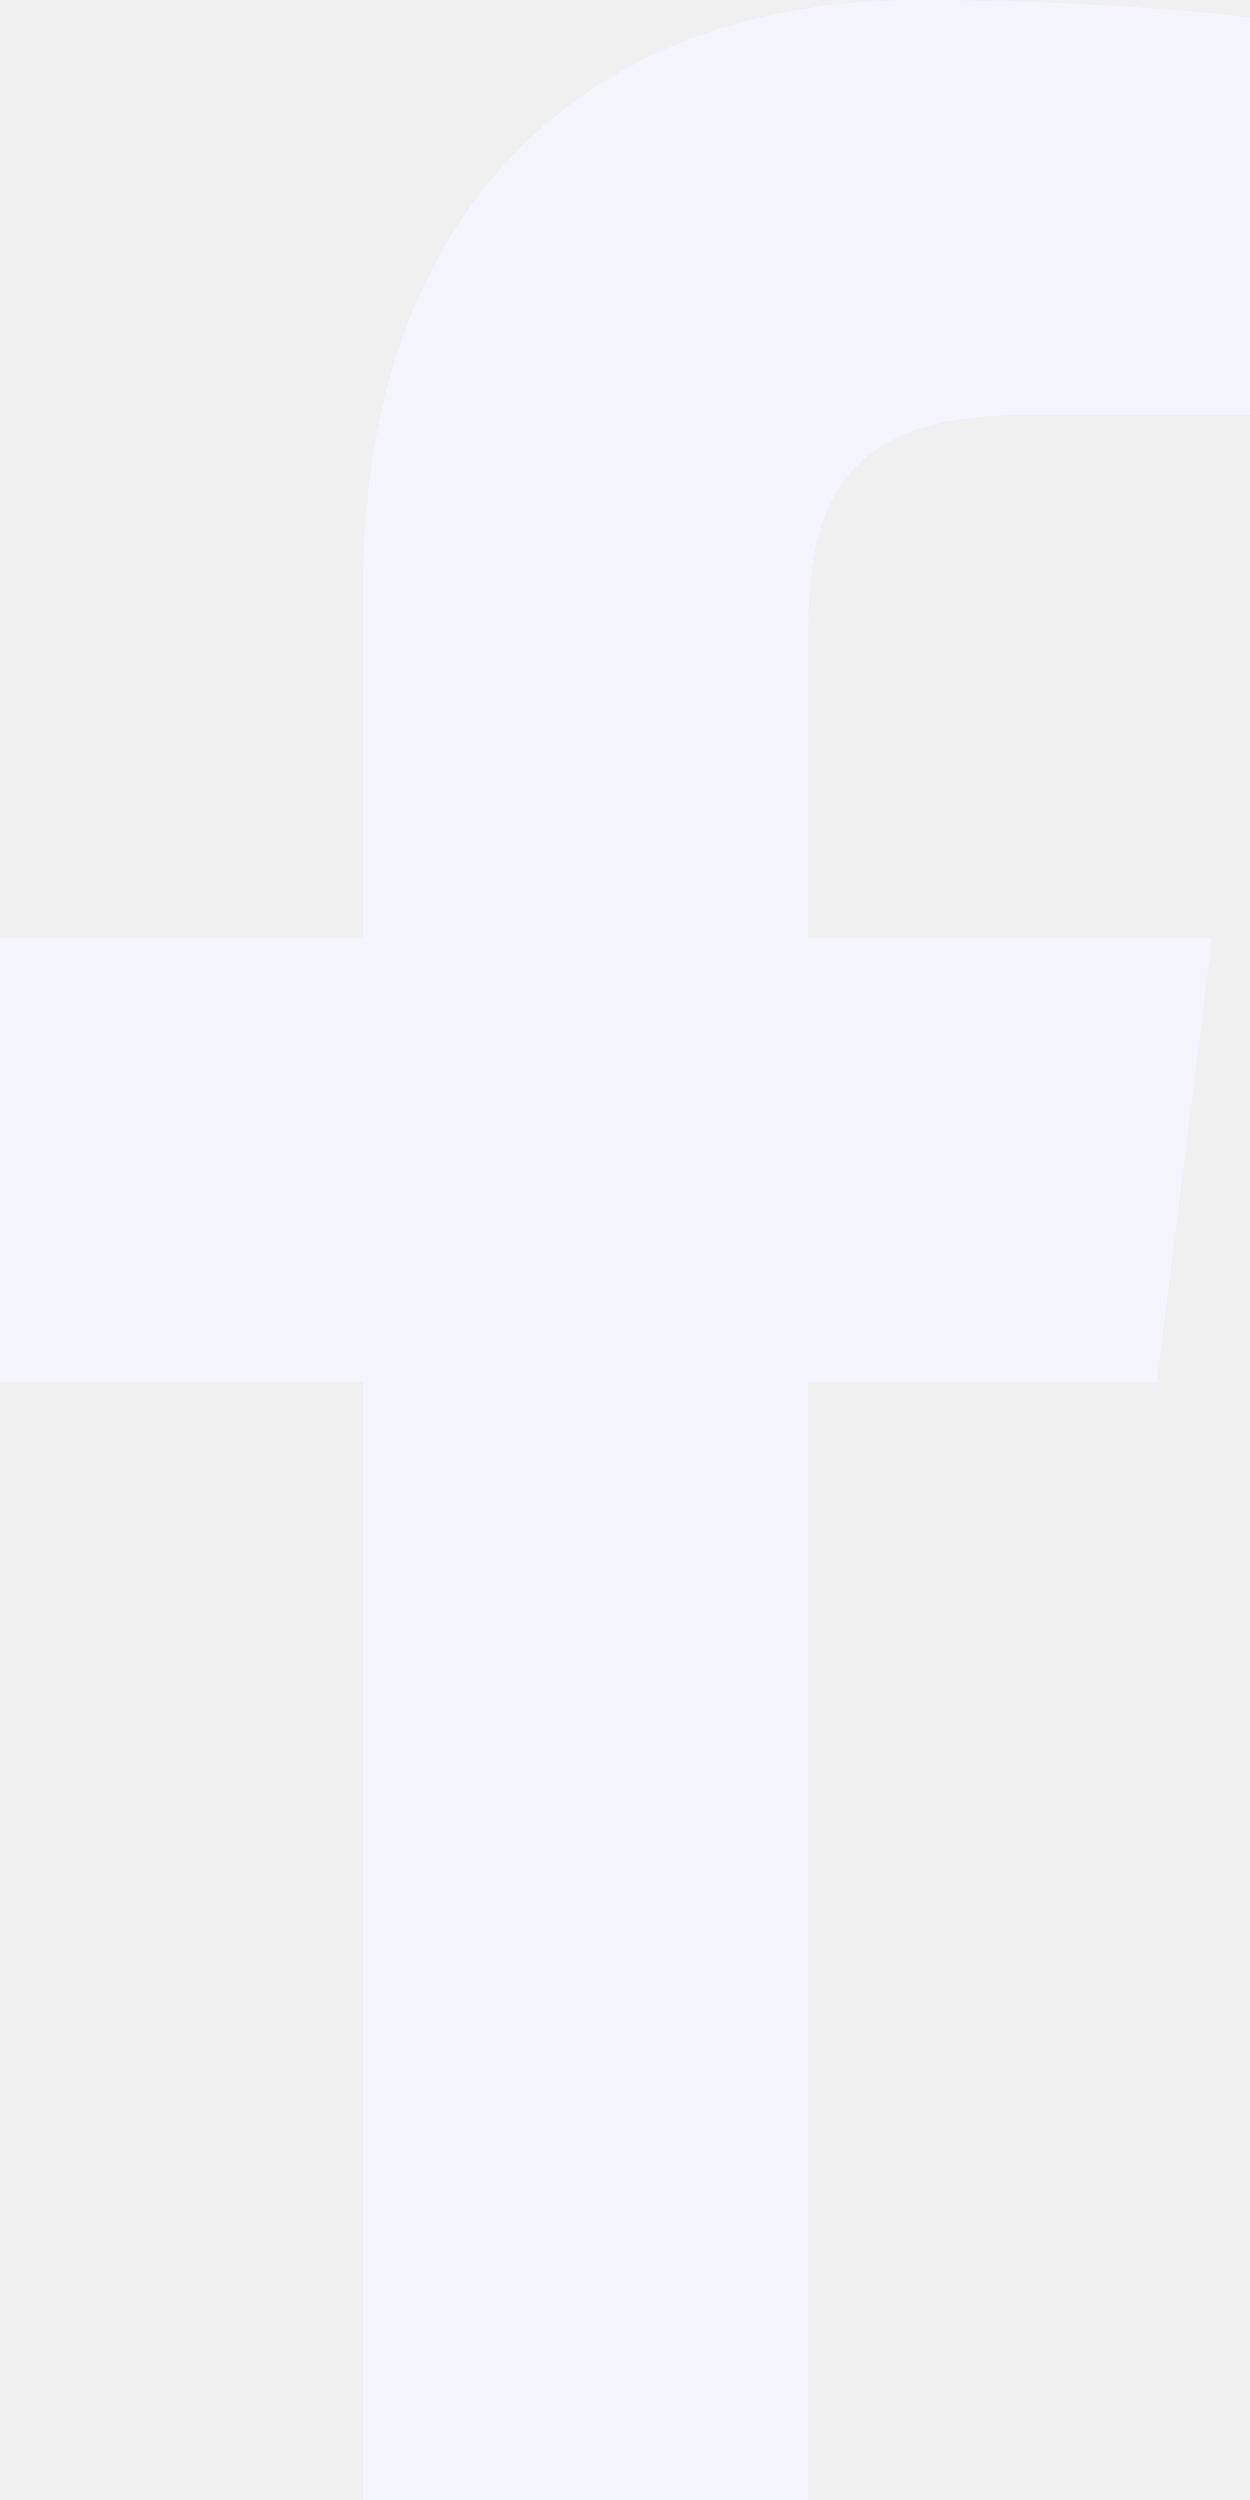
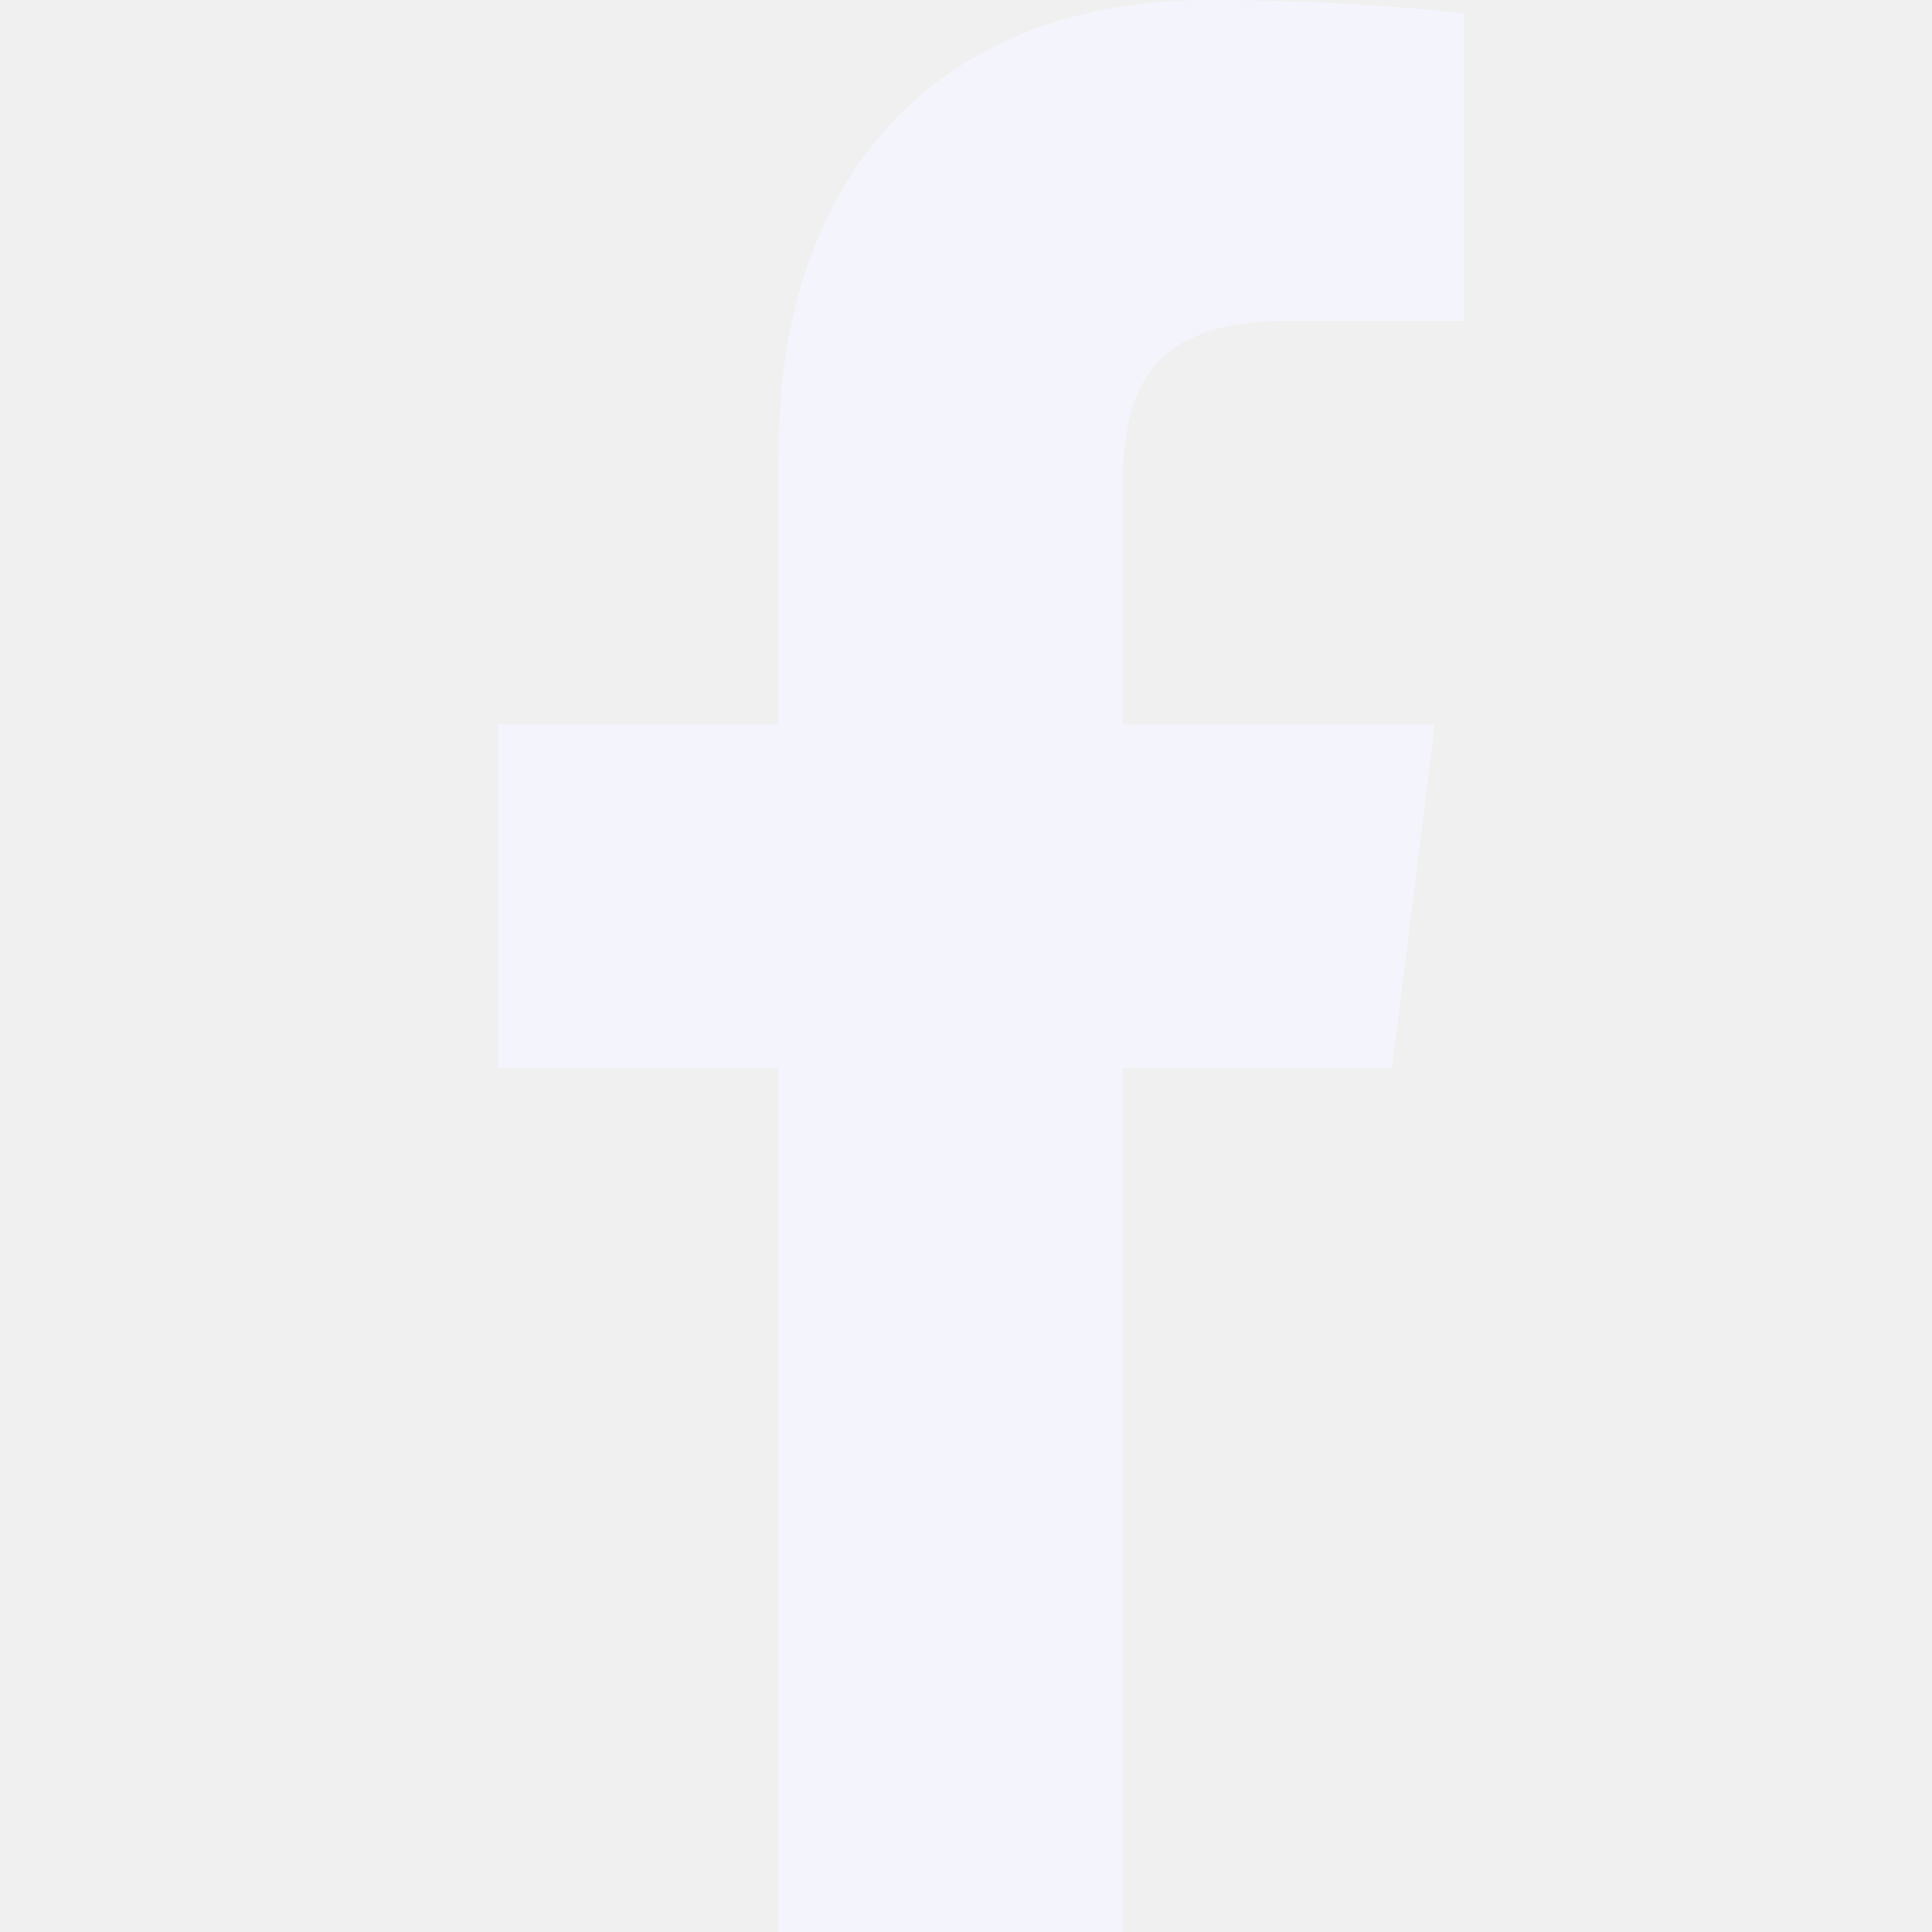
- <svg xmlns="http://www.w3.org/2000/svg" width="12" height="24" fill="none">
-   <path d="M9.81 3.985h2.191V.169C11.623.117 10.323 0 8.809 0 5.65 0 3.486 1.987 3.486 5.639V9H0v4.266h3.486V24H7.76V13.267h3.345l.531-4.266H7.759V6.062c.001-1.233.333-2.077 2.051-2.077Z" fill="#F4F4FD" />
+ <svg xmlns="http://www.w3.org/2000/svg" width="24" height="24" fill="none">
+   <g clip-path="url(#a)">
+     <path d="M15.997 3.985h2.191V.169C17.81.117 16.51 0 14.996 0c-3.159 0-5.323 1.987-5.323 5.639V9H6.187v4.266h3.486V24h4.274V13.267h3.345l.531-4.266h-3.877V6.062c.001-1.233.333-2.077 2.051-2.077Z" fill="#F4F4FD" />
+   </g>
+   <defs>
+     <clipPath id="a">
+       <path fill="#fff" d="M0 0h24v24H0z" />
+     </clipPath>
+   </defs>
</svg>
